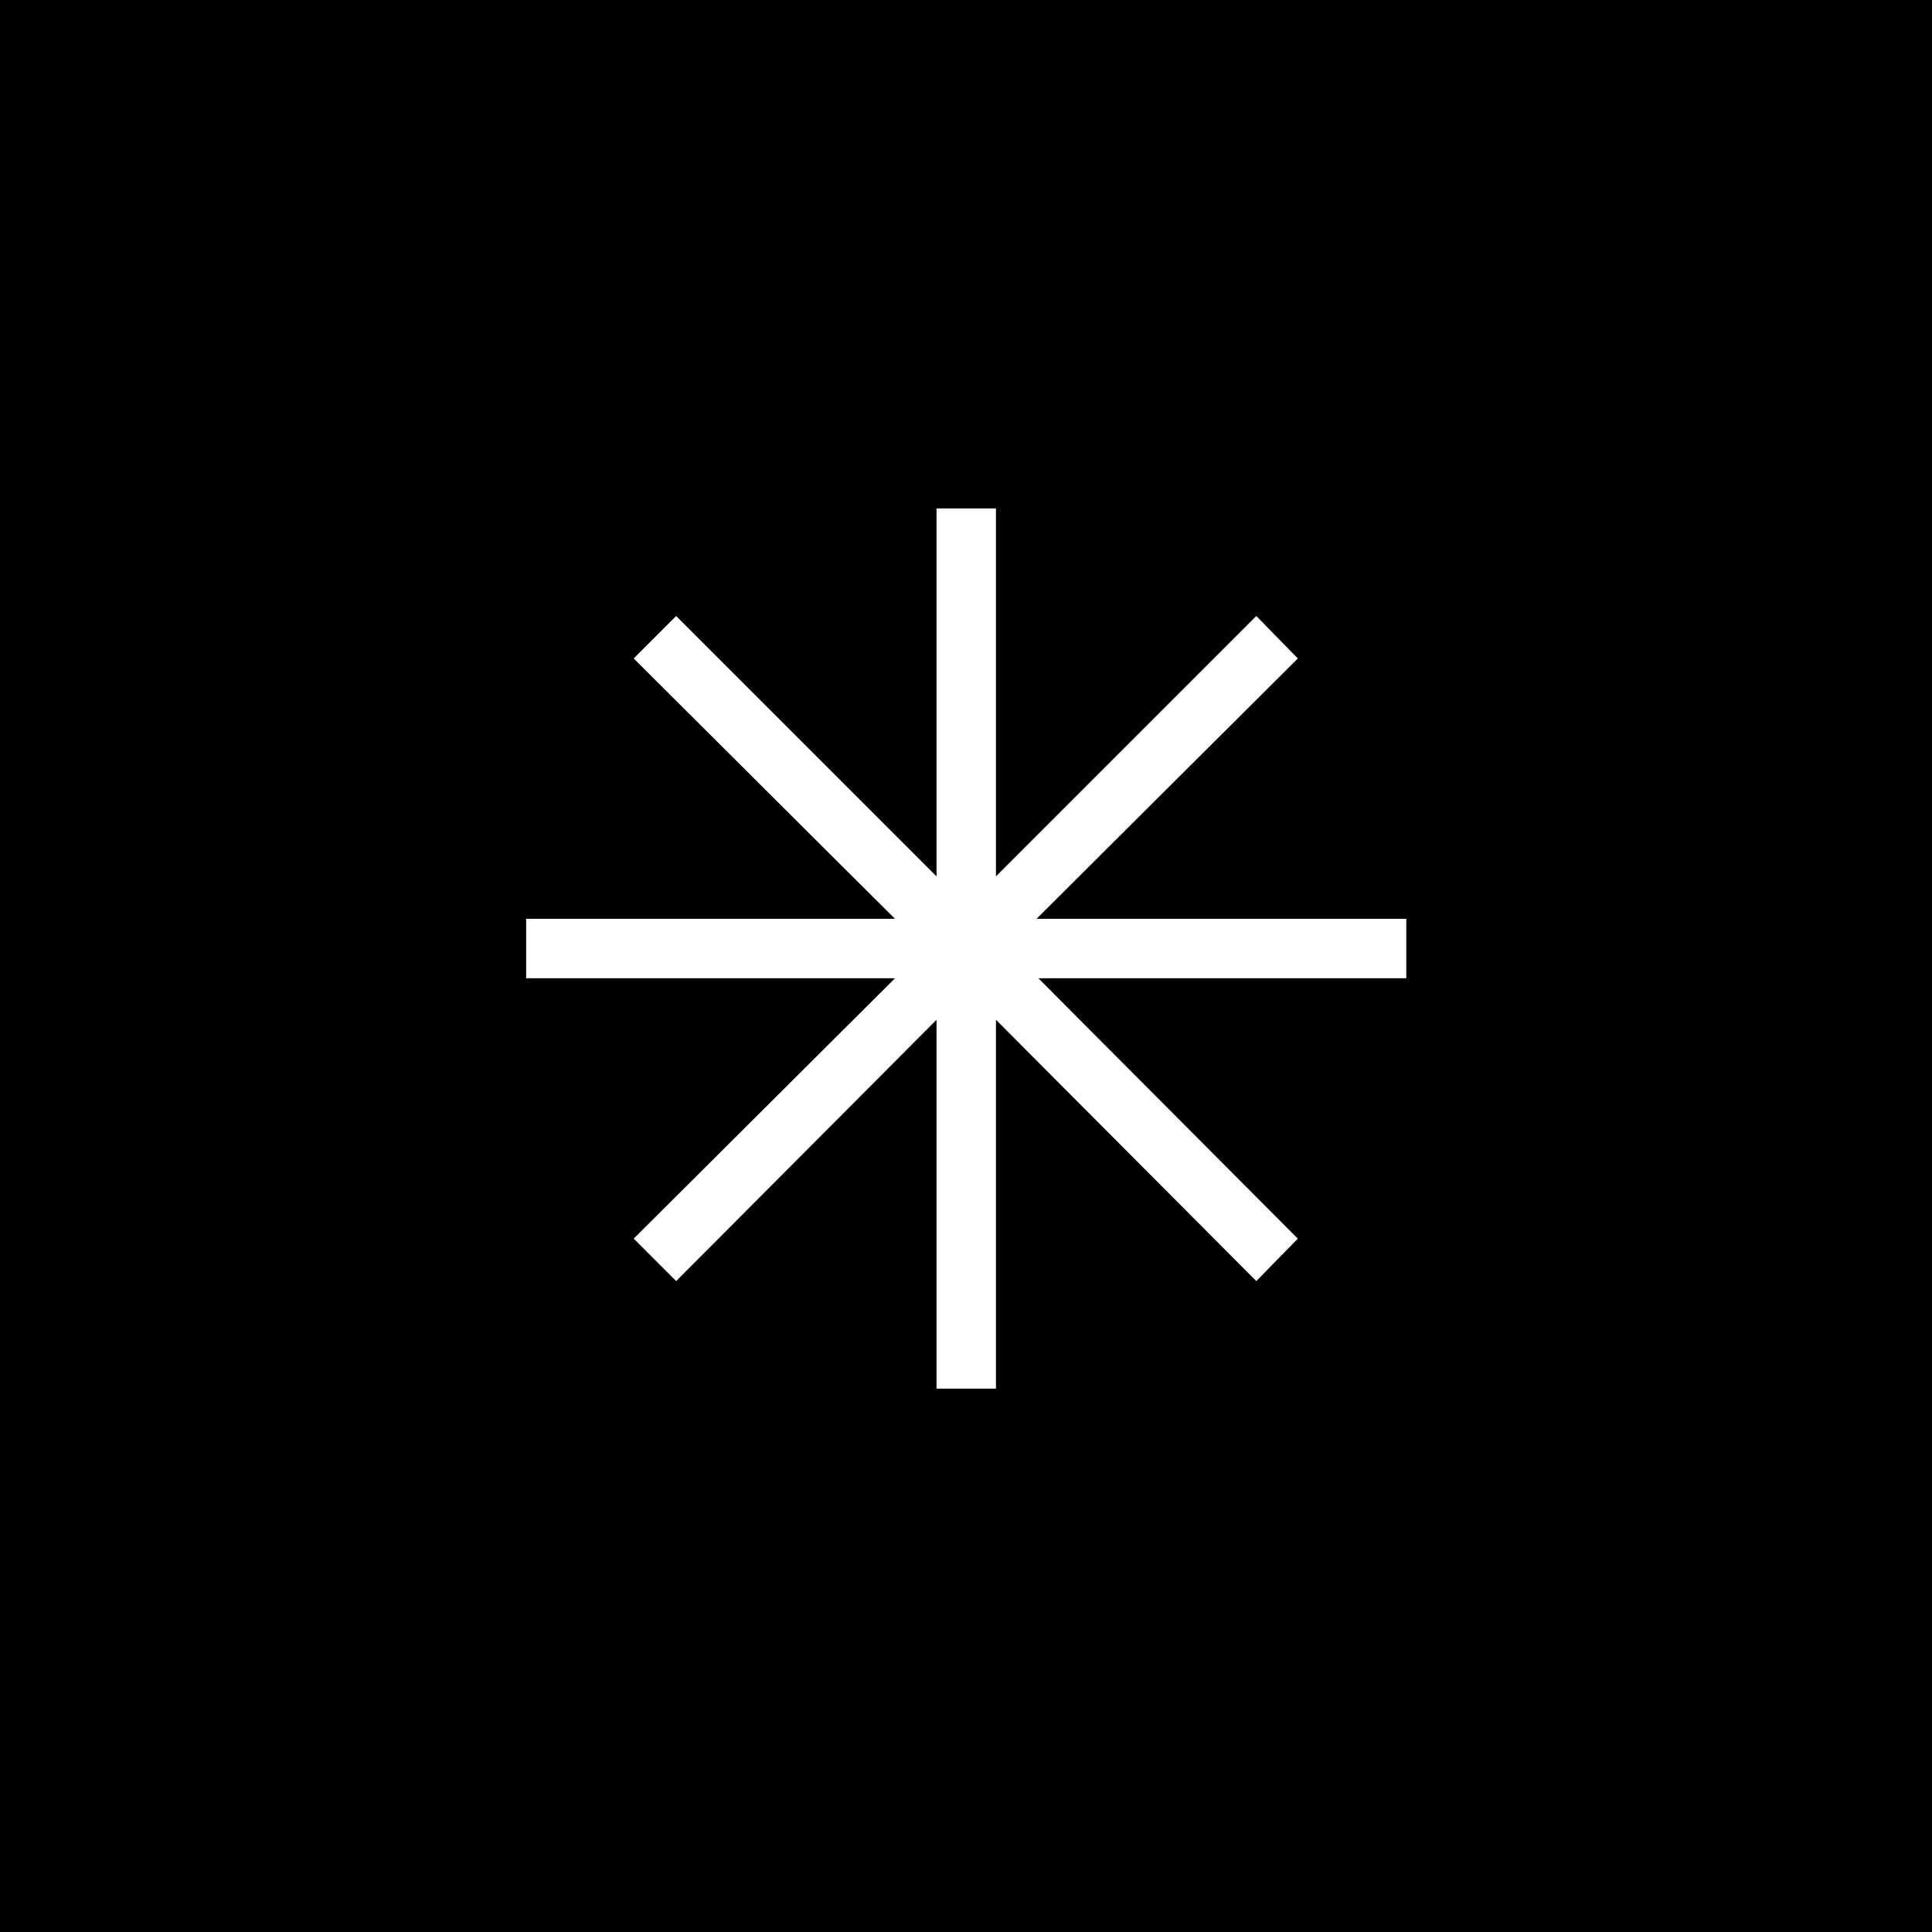
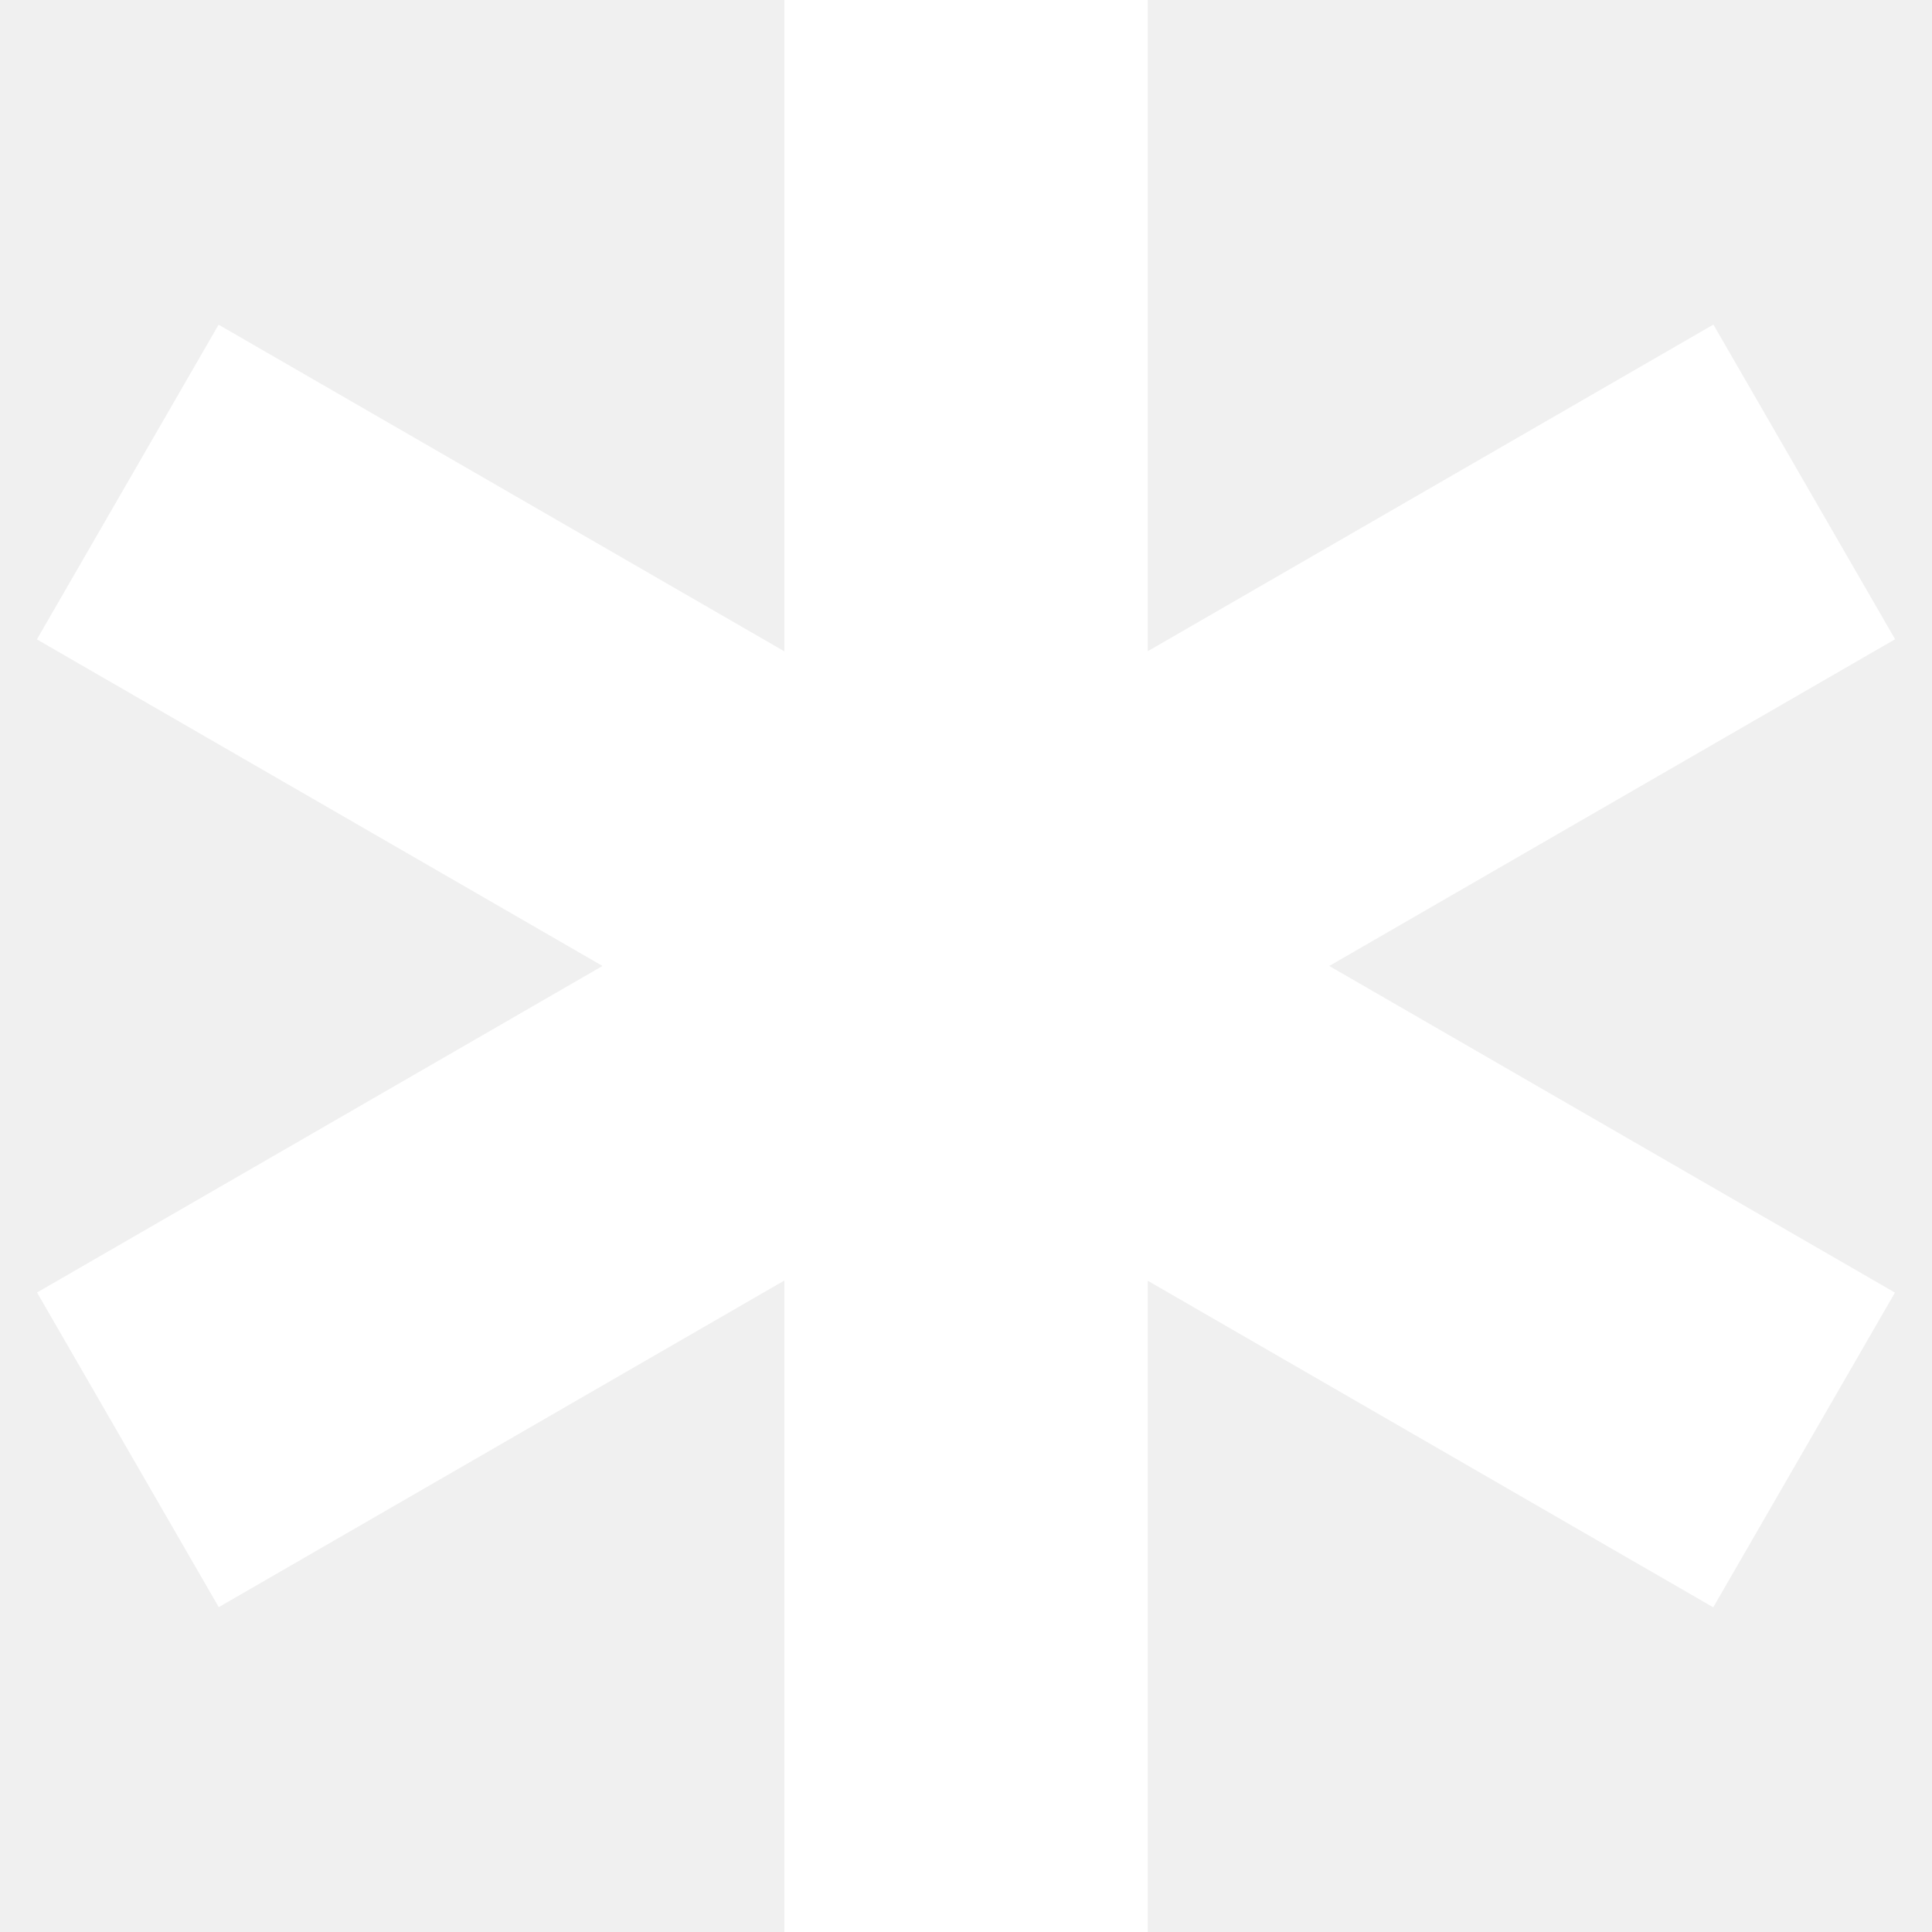
- <svg xmlns="http://www.w3.org/2000/svg" viewBox="0 0 32 32">
-   <rect width="32" height="32" fill="#000000" />
-   <text x="16" y="23" text-anchor="middle" fill="#FFFFFF" font-size="20" font-family="'Average Sans', sans-serif">✳</text>
+ <svg xmlns="http://www.w3.org/2000/svg" height="800px" width="800px" version="1.1" id="_x32_" viewBox="0 0 512 512" xml:space="preserve" fill="#ffffff" stroke="#ffffff">
+   <g id="SVGRepo_bgCarrier" stroke-width="0" />
+   <g id="SVGRepo_tracerCarrier" stroke-linecap="round" stroke-linejoin="round" />
+   <g id="SVGRepo_iconCarrier">
+     <style type="text/css"> .st0{fill:#ffffff;} </style>
+     <g>
+       <polygon class="st0" points="501.539,169.221 453.886,86.7 303.669,173.449 303.669,0 208.365,0 208.365,173.479 58.114,86.73 10.461,169.261 160.674,255.99 10.501,342.71 58.154,425.231 208.365,338.482 208.365,512 303.669,512 303.669,338.542 453.846,425.271 501.499,342.74 351.267,255.99 " />
+     </g>
+   </g>
</svg>
